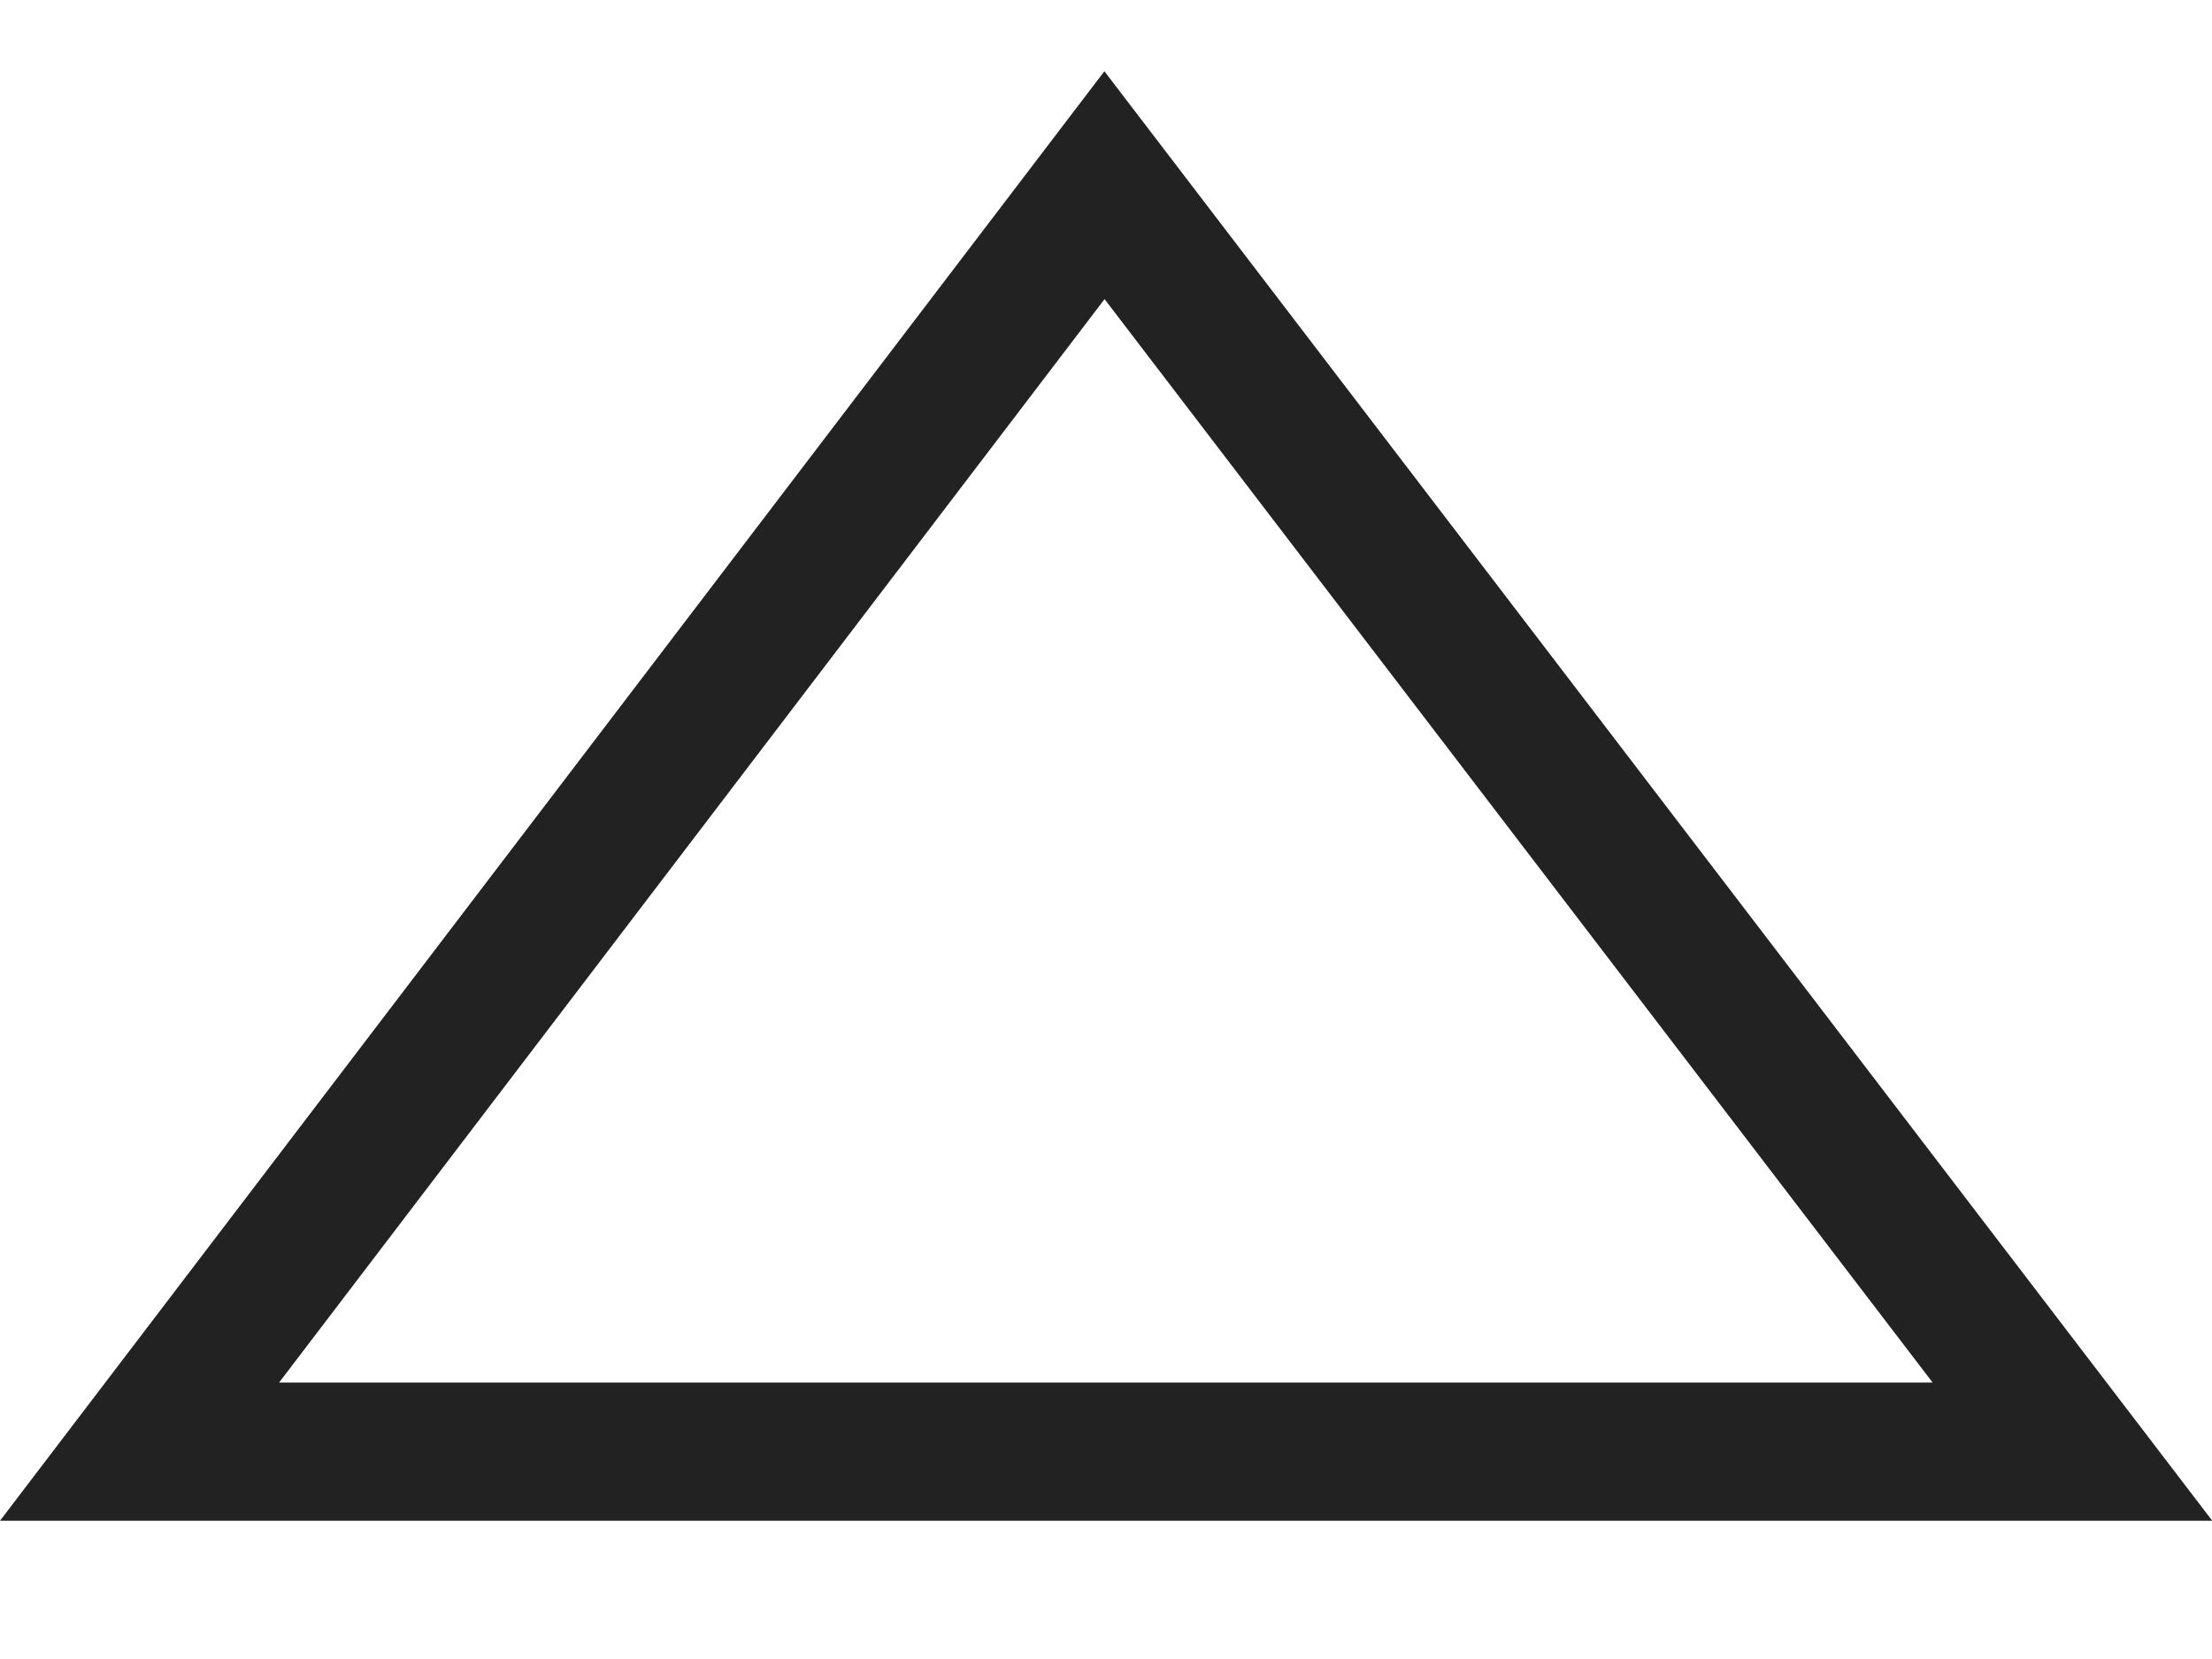
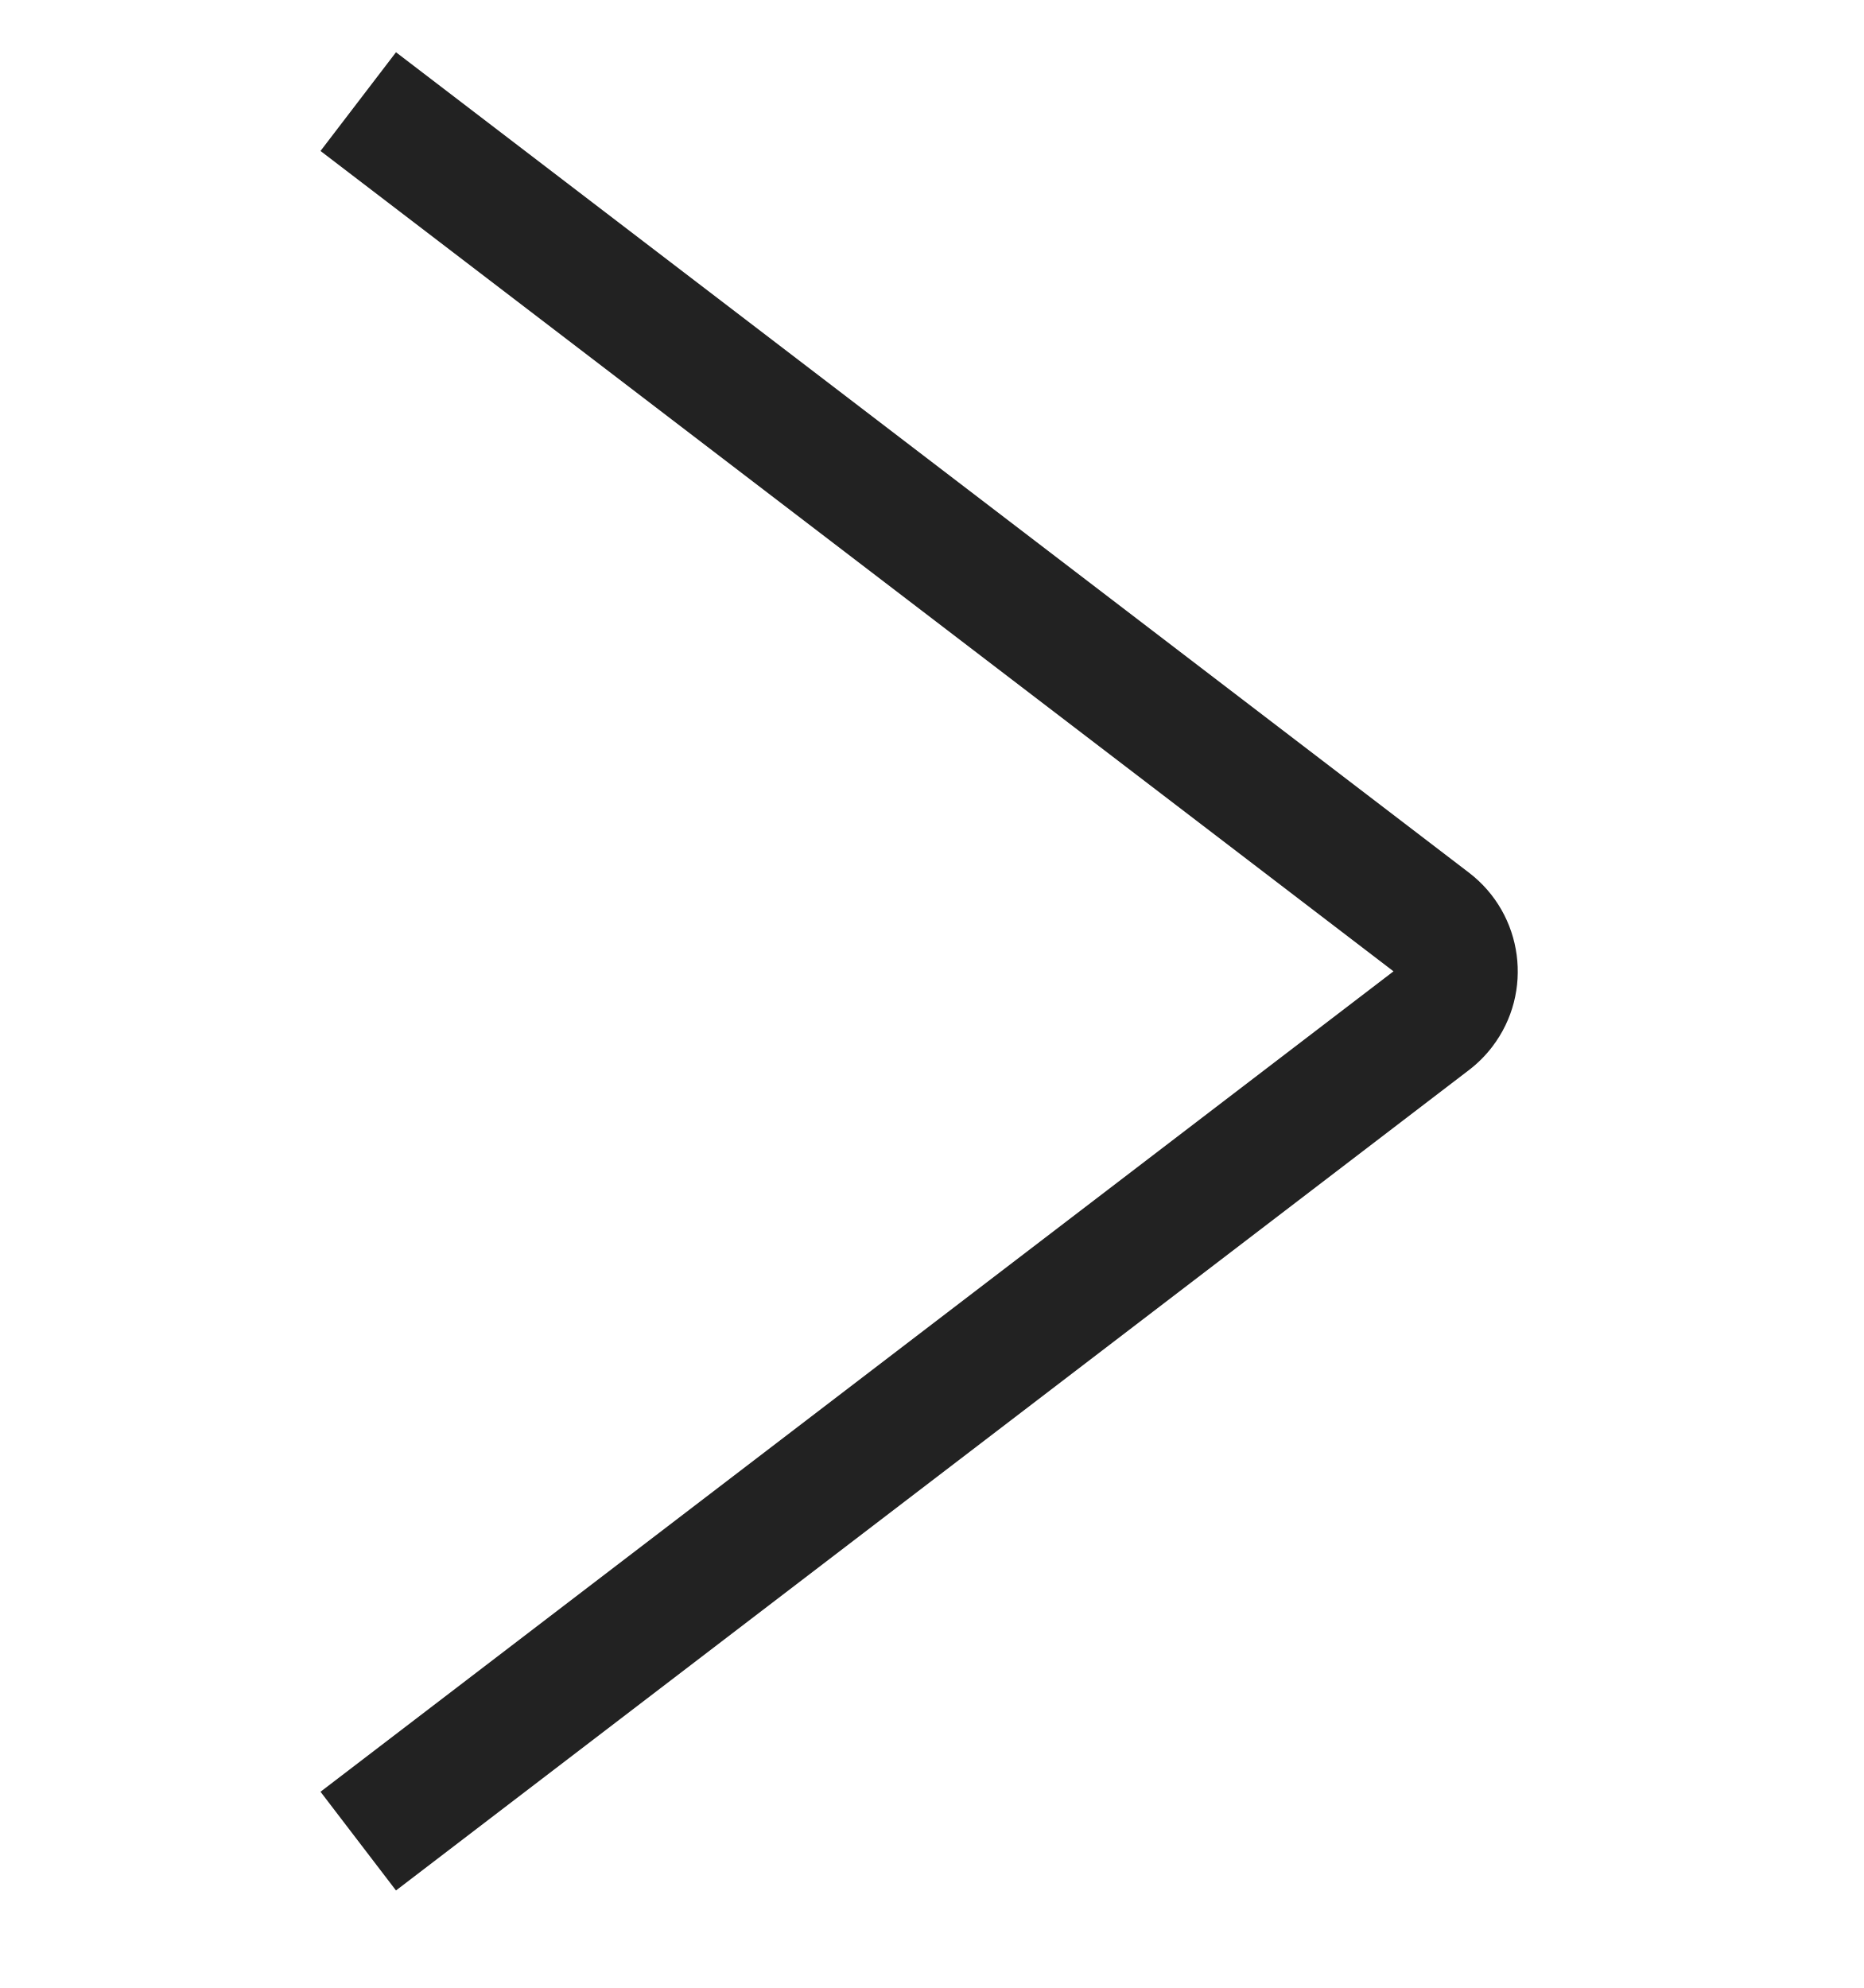
- <svg xmlns="http://www.w3.org/2000/svg" width="32px" height="24px" viewBox="0 0 32 24" version="1.1">
-   <g id="二阶贝塞尔曲线1备份-24" stroke="none" stroke-width="1" fill="none" fill-rule="evenodd">
-     <path d="M15.978,2.679 L29.981,21 L2.019,21 L15.978,2.679 Z" id="三角形" stroke="#222222" stroke-width="2" />
+ <svg xmlns="http://www.w3.org/2000/svg" width="30px" height="32px" viewBox="0 0 30 32" version="1.1">
+   <g id="二阶贝塞尔曲线1备份-13" stroke="none" stroke-width="1" fill="none" fill-rule="evenodd">
+     <path d="M13.206,6.785 C13.877,5.908 15.132,5.74 16.009,6.411 C16.15,6.519 16.276,6.645 16.383,6.785 L29.589,24.056 L28,25.271 L14.794,8 L1.589,25.271 L3.41060513e-13,24.056 L13.206,6.785 Z" id="形状结合" fill="#222222" transform="translate(14.79442, 15.63552) rotate(90) translate(-14.79442, -15.63552) " />
  </g>
</svg>
